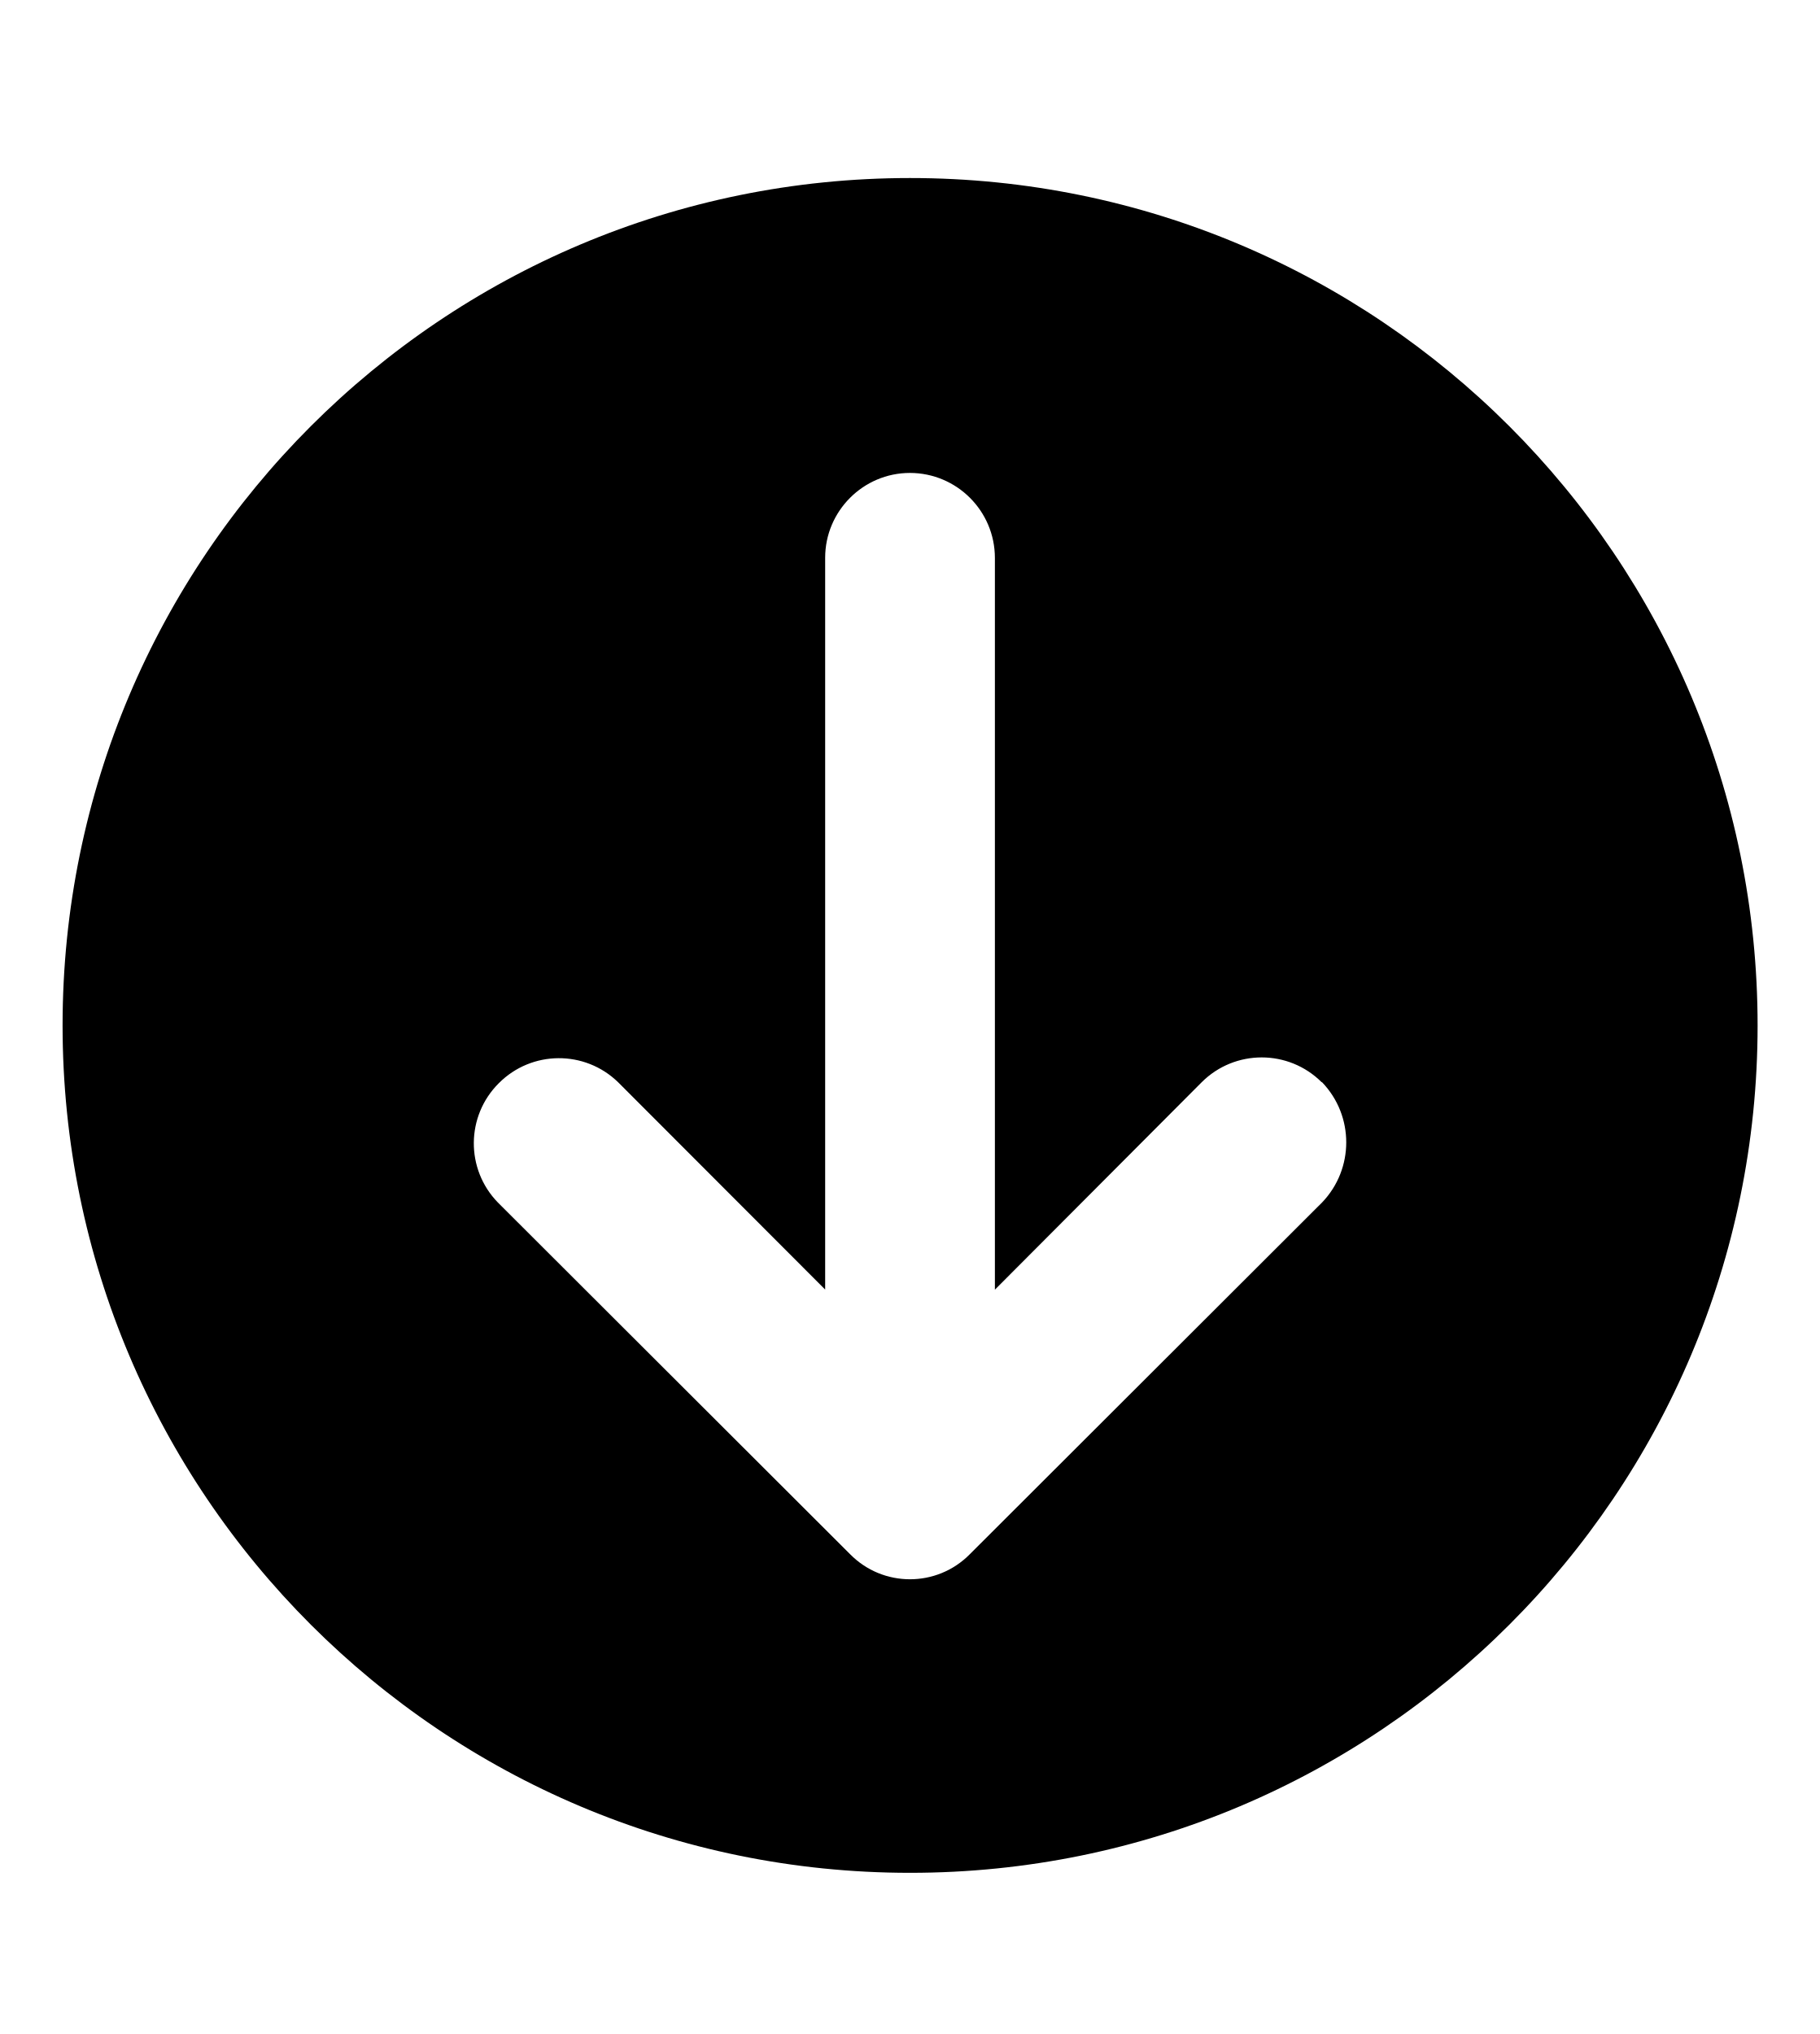
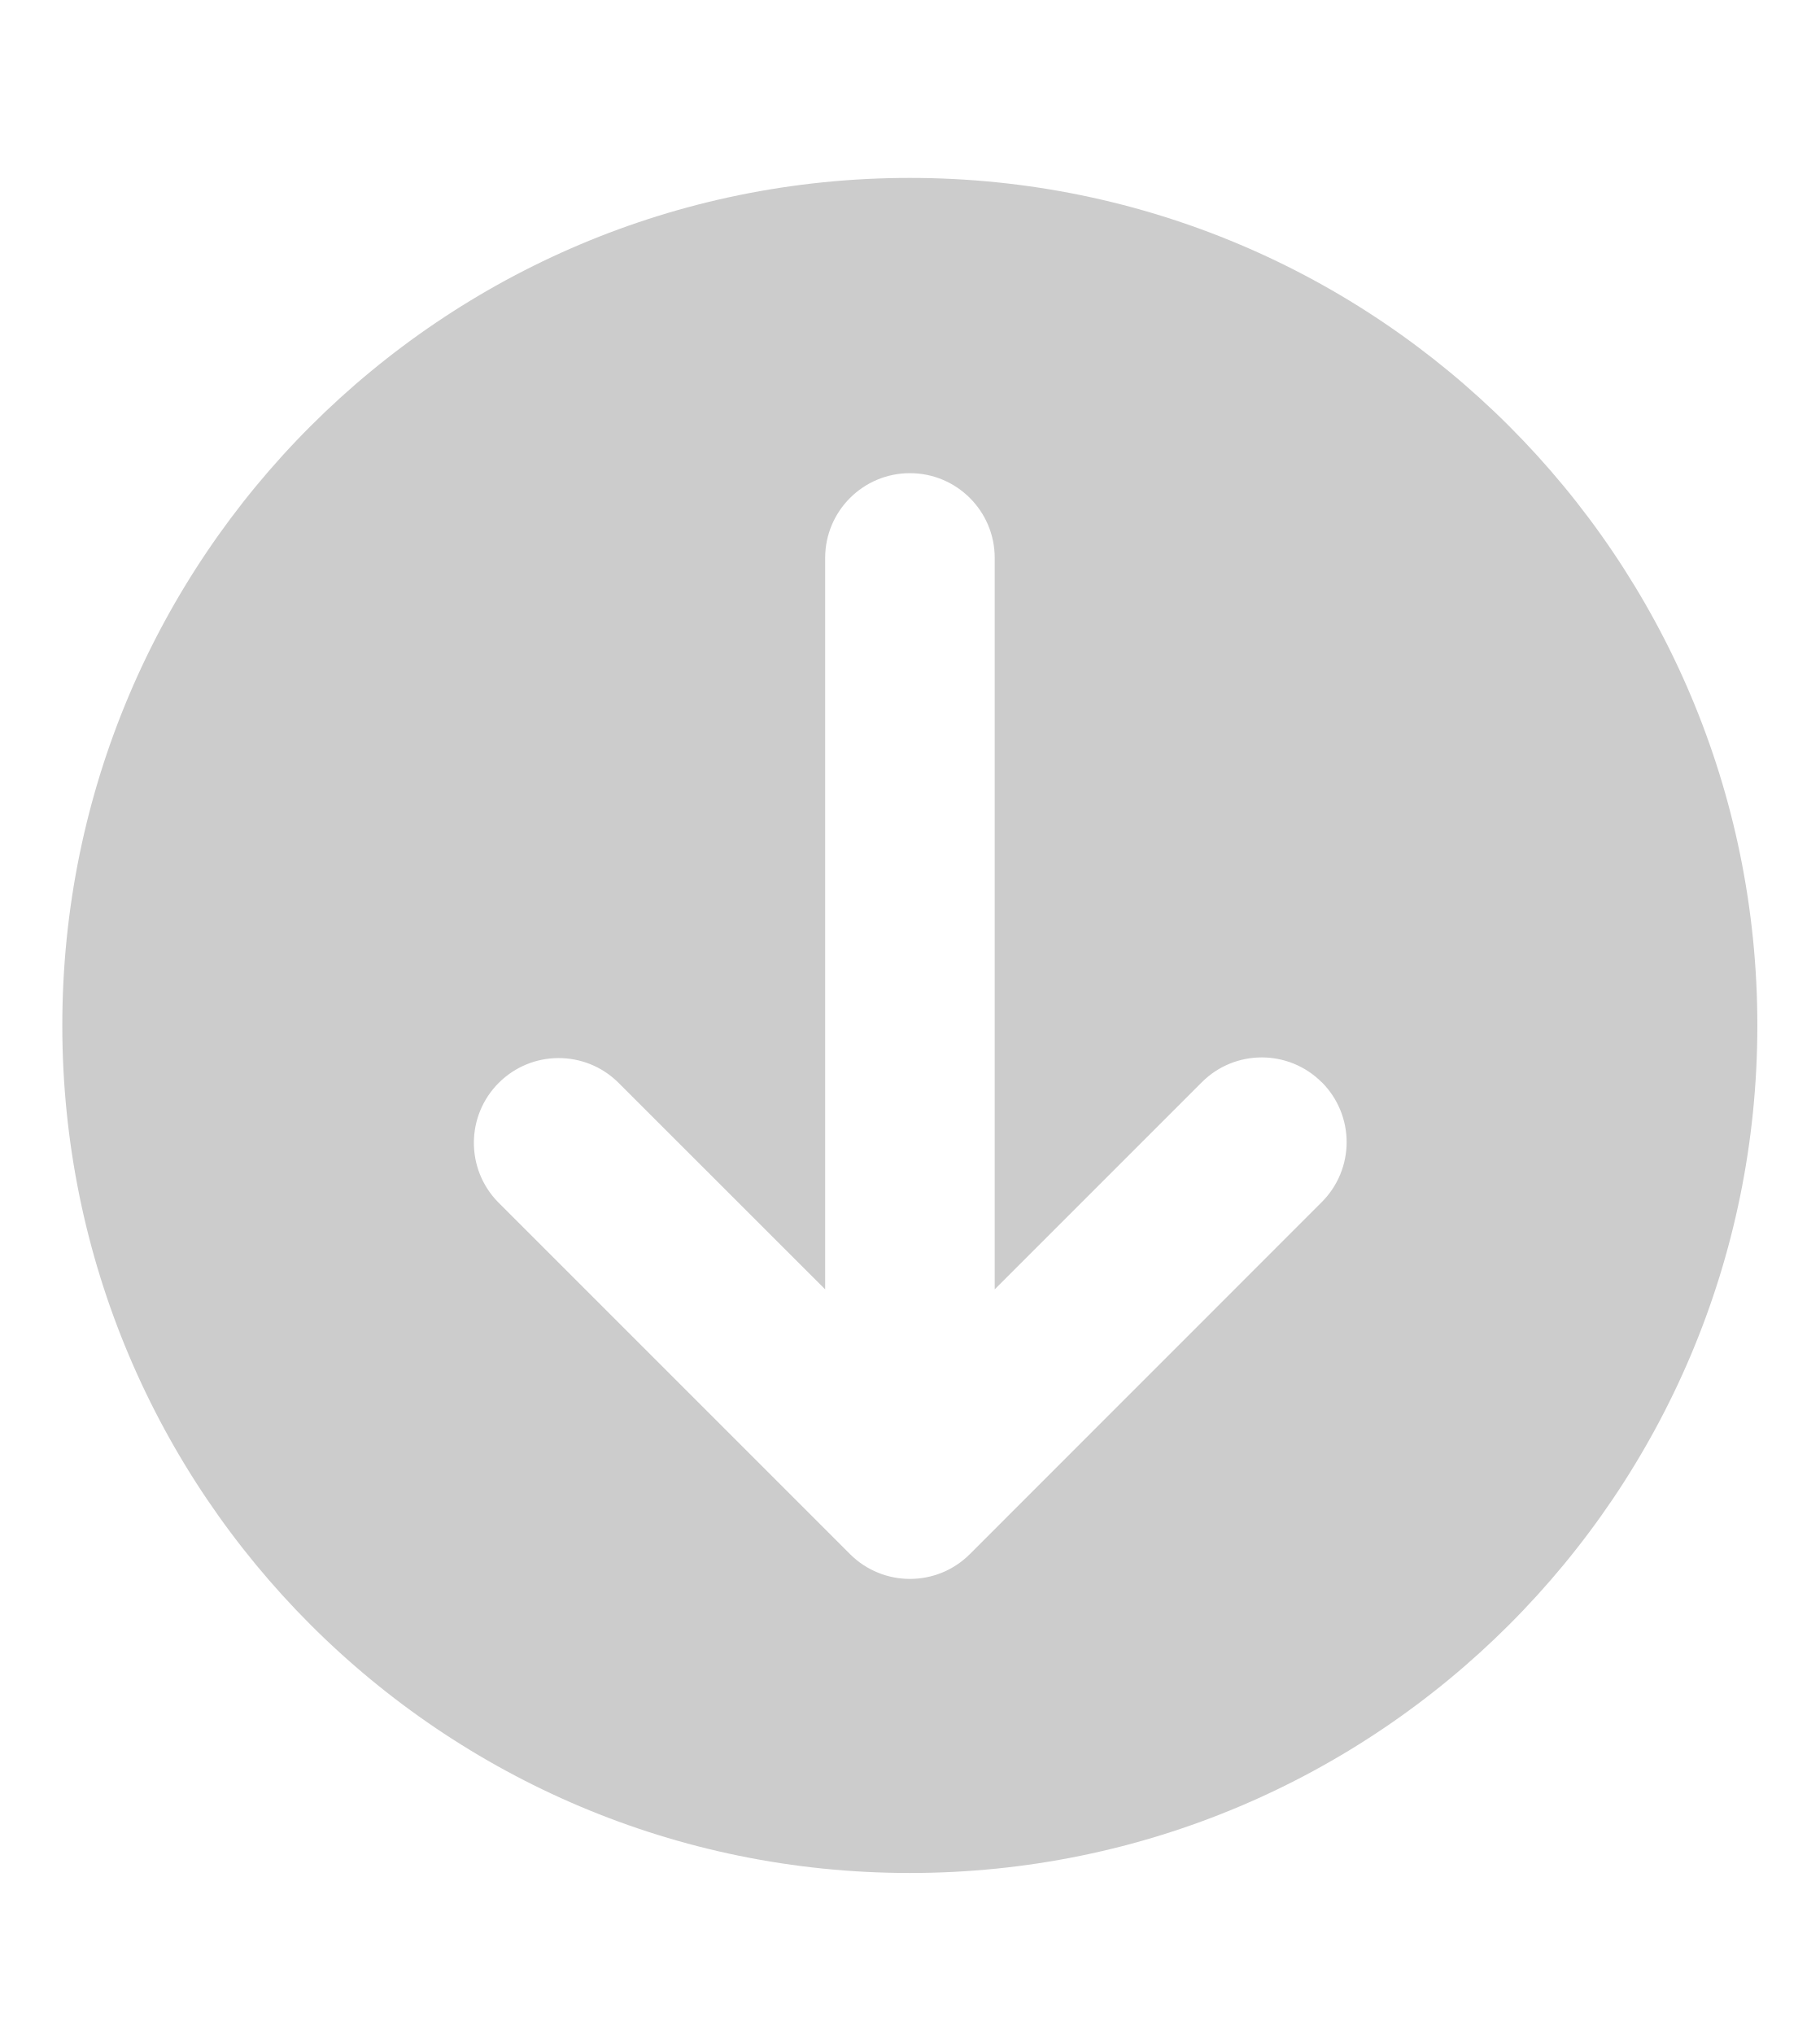
- <svg xmlns="http://www.w3.org/2000/svg" width="14.25" height="15.926">
-   <path d="M13.762 8.031a6.635 6.635 0 0 1-6.637 6.633 6.635 6.635 0 1 1 0-13.27 6.636 6.636 0 0 1 6.637 6.637m-3.414.442a.665.665 0 0 0-.938 0l-1.62 1.625v-5.73a.666.666 0 0 0-.665-.665c-.367 0-.664.3-.664.664v5.73L4.84 8.474a.664.664 0 0 0-.934.007.664.664 0 0 0-.008.934l2.758 2.754c.258.262.68.262.938 0l2.758-2.754a.68.68 0 0 0 0-.941Zm0 0" />
+ <svg xmlns="http://www.w3.org/2000/svg" viewBox="0 0 17 19">
+   <path d="M16.416 9.579A7.917 7.917 0 1 1 8.5 1.662a7.916 7.916 0 0 1 7.916 7.917zm-4.07.53a.792.792 0 0 0-1.119 0l-1.935 1.935V5.212a.792.792 0 1 0-1.584 0v6.832L5.773 10.11a.792.792 0 0 0-1.12 1.12l3.287 3.287a.792.792 0 0 0 1.12 0l3.287-3.288a.791.791 0 0 0 0-1.12z" fill="#ccc" />
</svg>
